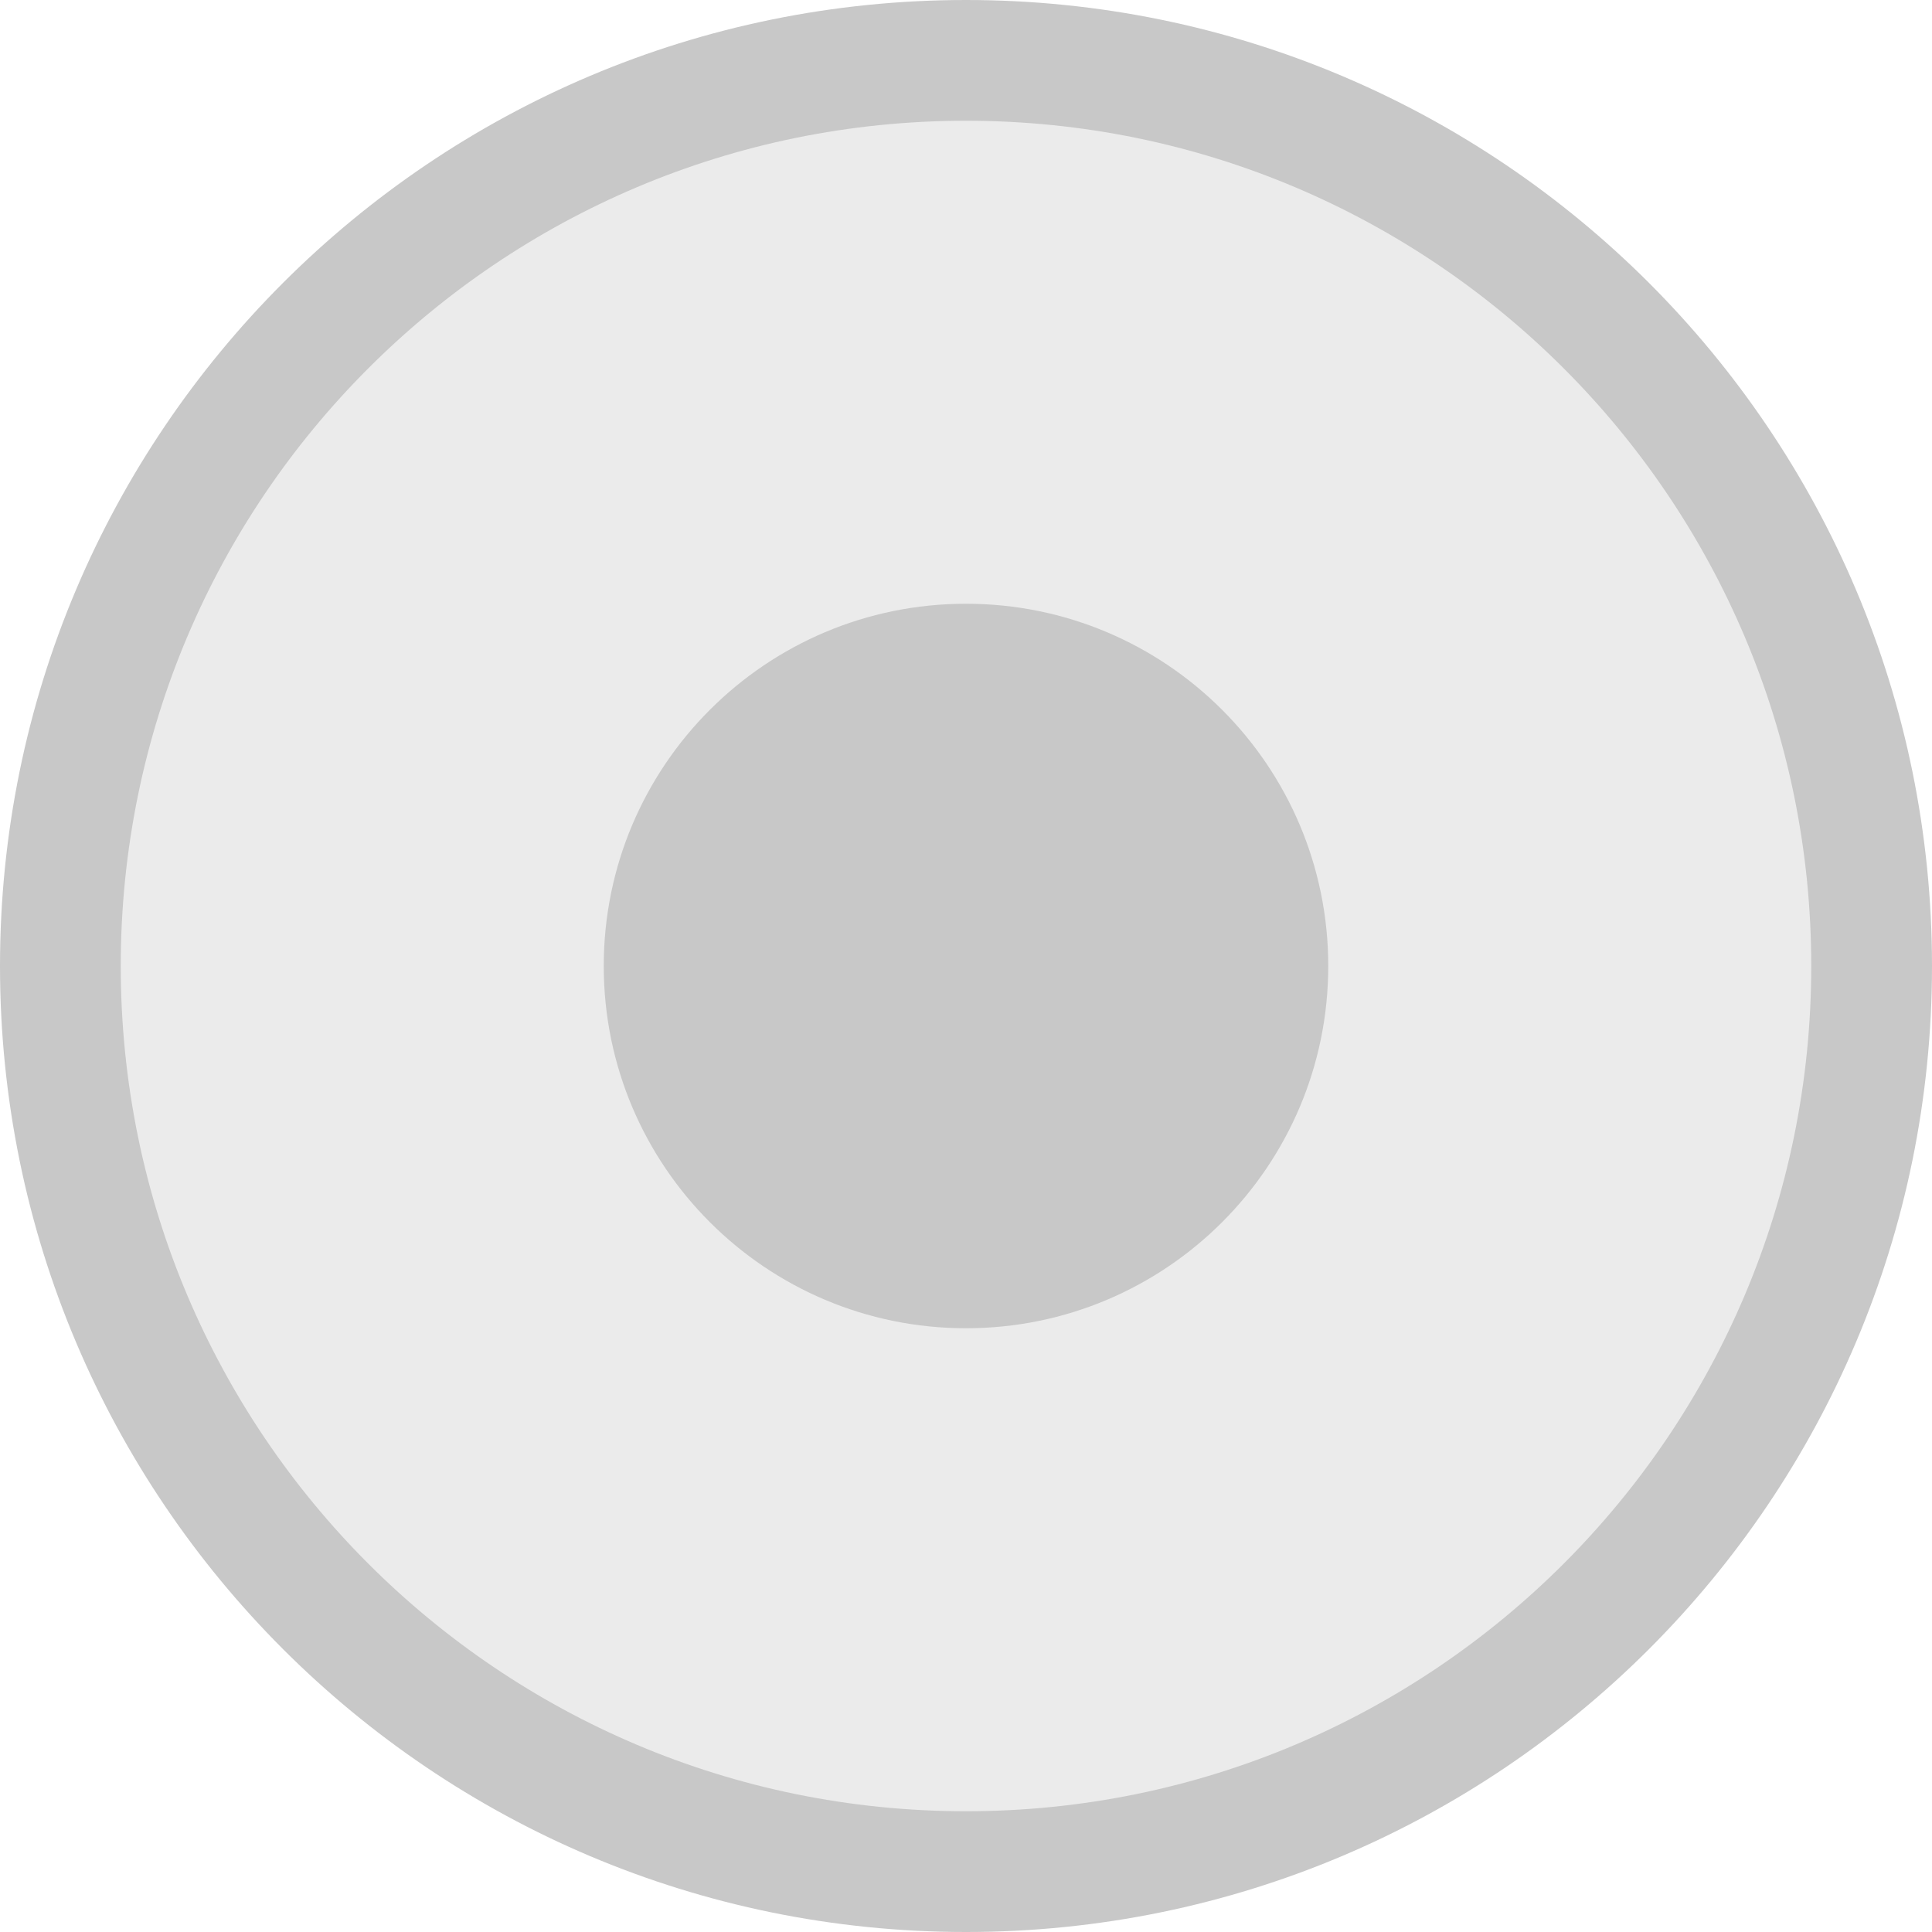
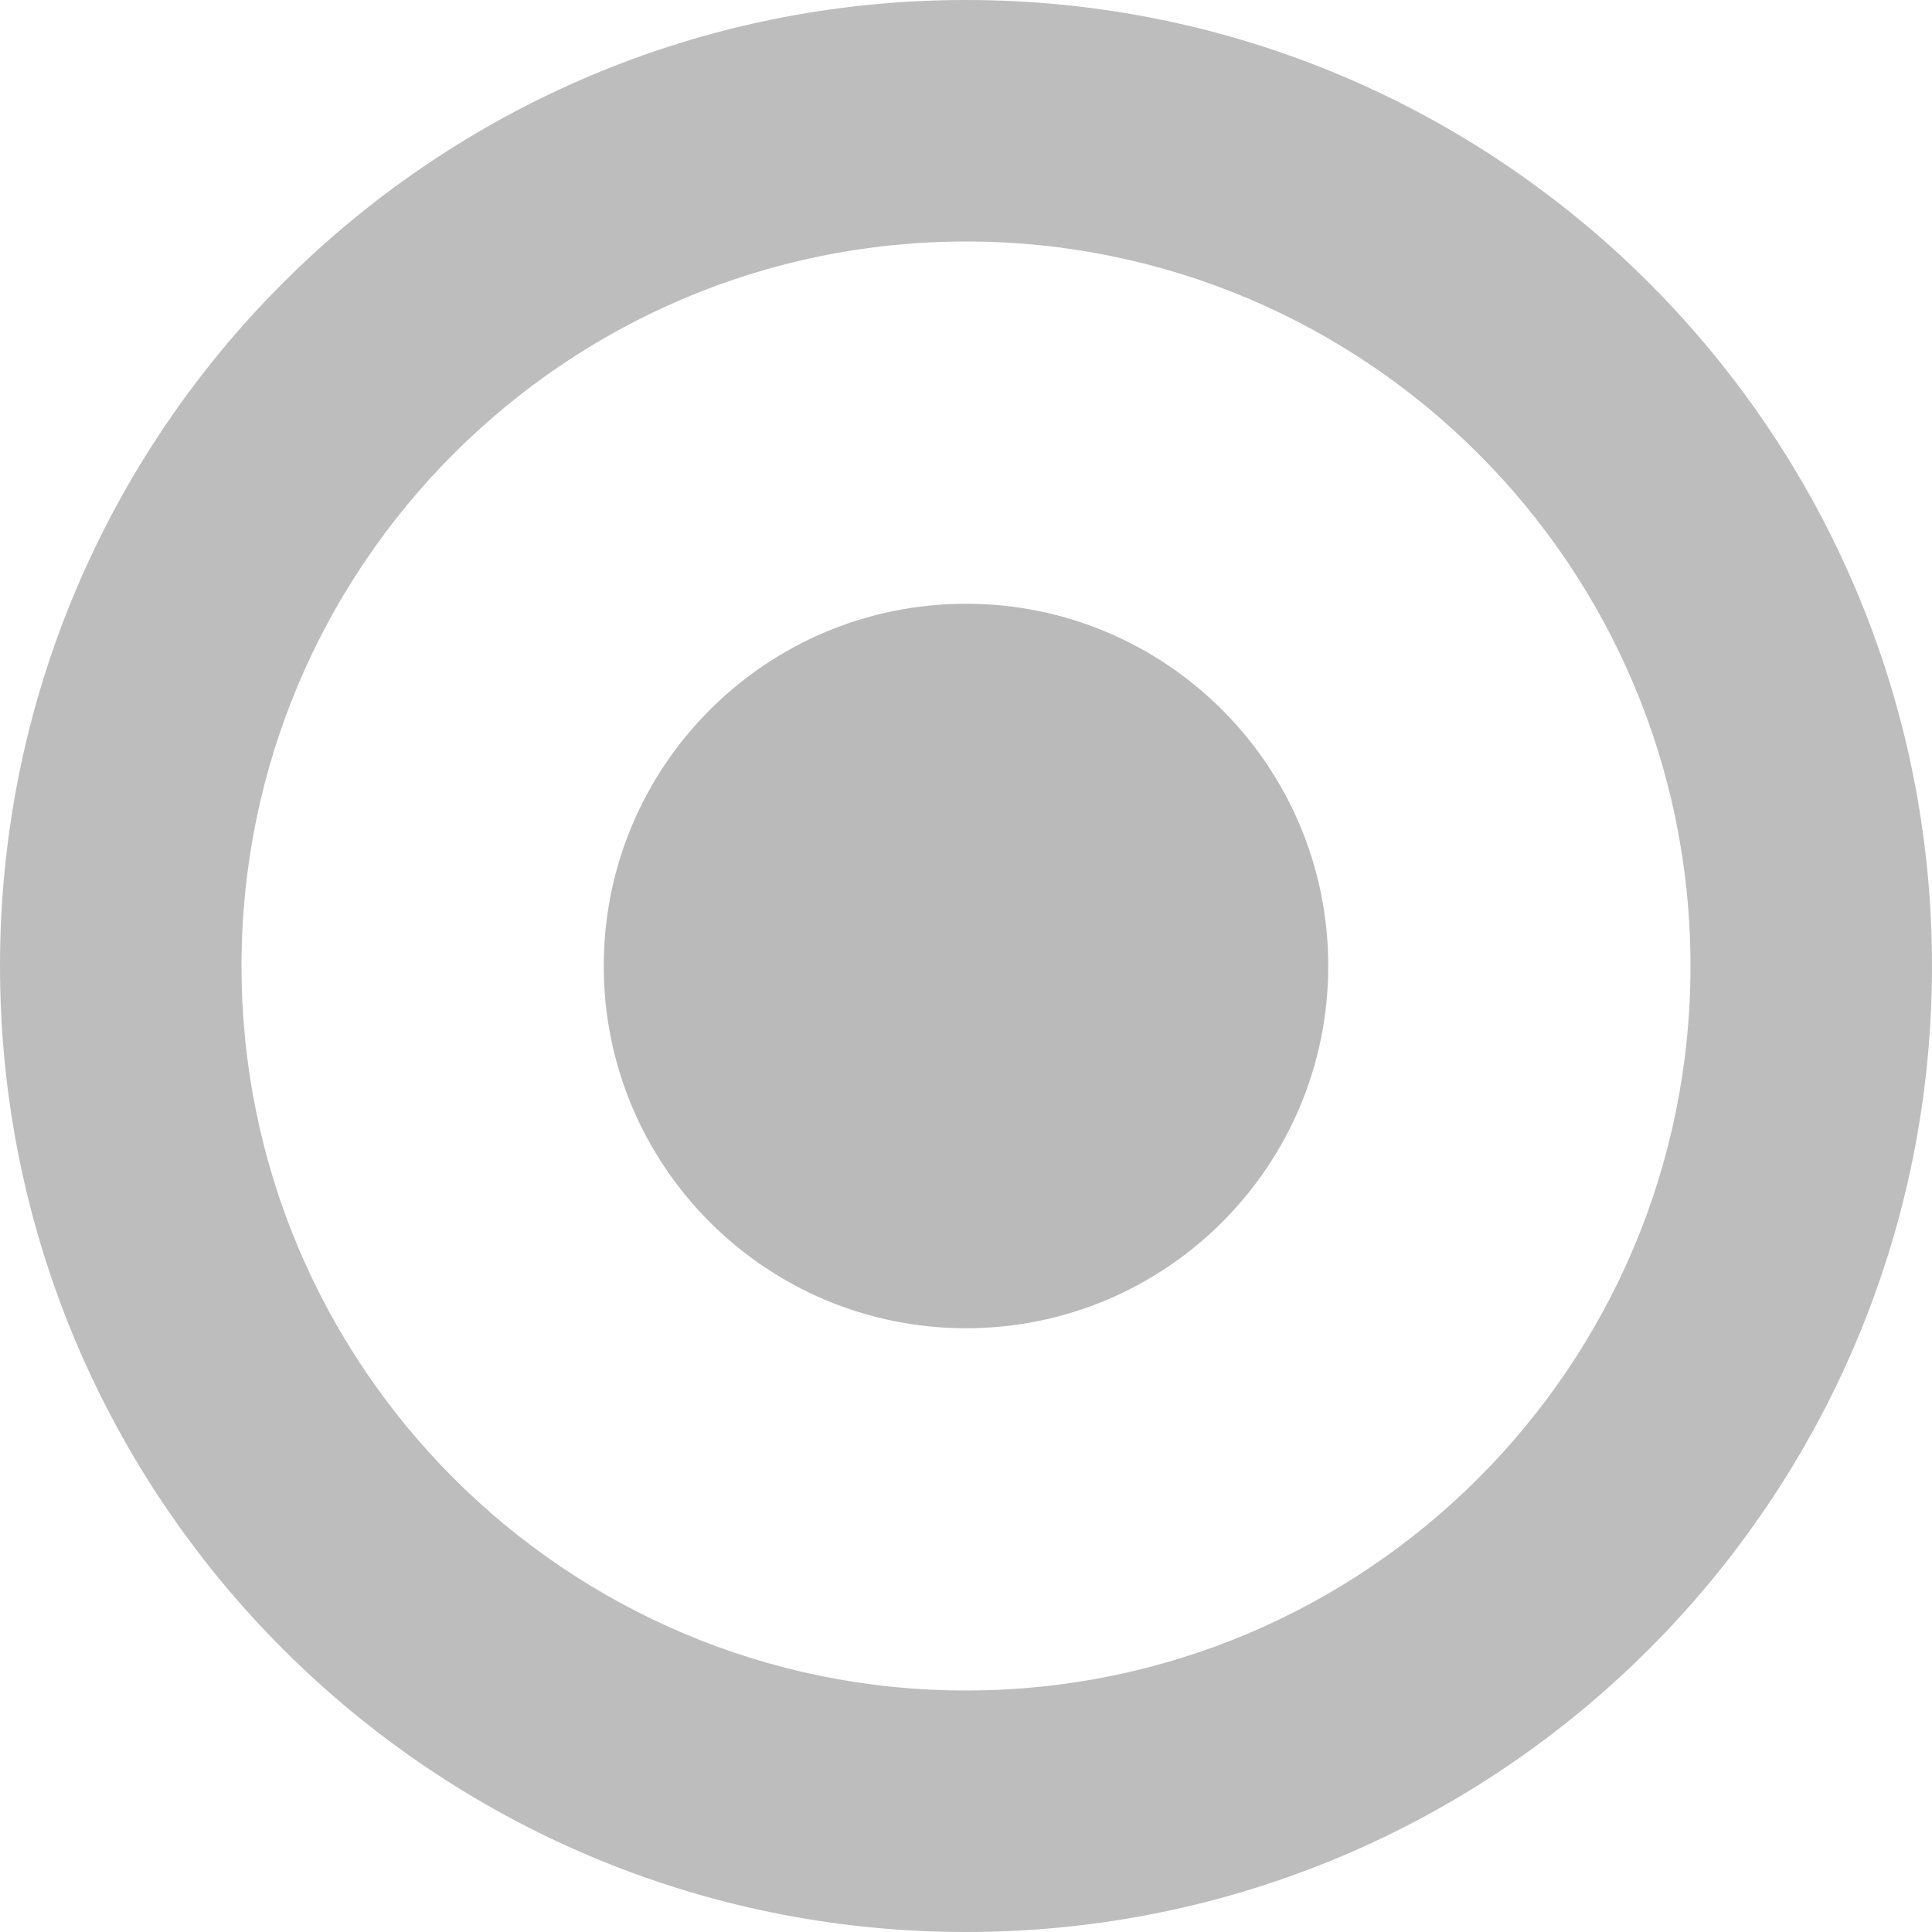
<svg xmlns="http://www.w3.org/2000/svg" viewBox="0 0 16 16" id="svg2" version="1.1" width="100%" height="100%">
  <defs id="defs16" />
-   <g transform="translate(0 -1036.362)" id="g4">
-     <path style="fill:#ebebeb;fill-opacity:1" d="m 8.032,1036.857 c 4.128,0 7.474,3.36 7.474,7.505 0,4.145 -3.346,7.505 -7.474,7.505 -4.128,0 -7.474,-3.36 -7.474,-7.505 0,-4.145 3.346,-7.505 7.474,-7.505 z" id="path6" />
-   </g>
-   <g style="fill:#aaa" transform="translate(0 -1036.362)" id="g8">
-     <path d="M 8 0 C 3.582 8.8817842e-16 -3.006854e-17 3.582 0 8 C 0 12.418 3.582 16 8 16 C 12.418 16 16 12.418 16 8 C 16 3.582 12.418 -1.8064254e-15 8 0 z M 8 1 C 11.866 1 15 4.134 15 8 C 15 11.866 11.866 15 8 15 C 4.134 15 1 11.866 1 8 C 1 4.134 4.134 1 8 1 z " transform="translate(0 1036.362)" id="path10" style="fill:#c8c8c8;fill-opacity:1" />
-     <path d="M 11,8 C 11,9.657 9.657,11 8,11 6.343,11 5,9.657 5,8 5,6.343 6.343,5 8,5 c 1.657,0 3,1.343 3,3 z" transform="translate(0 1036.362)" id="path12" style="fill:#c8c8c8;fill-opacity:1" />
-   </g>
+   <path style="opacity:0.26;fill:#000000;fill-opacity:1;stroke:none;stroke-width:1.5;stroke-linecap:butt;stroke-linejoin:miter;stroke-miterlimit:4;stroke-dasharray:none;stroke-opacity:1" d="M 8,0 A 8,8 0 0 0 -2e-7,8 8,8 0 0 0 8,16 8,8 0 0 0 16,8 8,8 0 0 0 8,0 Z m 0,2 A 6,6 0 0 1 14,8 6,6 0 0 1 8,14 6,6 0 0 1 2,8 6,6 0 0 1 8,2 Z" id="path4181" />
+   <path style="fill:#000000;fill-opacity:1;opacity:0.27" id="path12" d="M 11,8 C 11,9.657 9.657,11 8,11 6.343,11 5,9.657 5,8 5,6.343 6.343,5 8,5 c 1.657,0 3,1.343 3,3 z" />
</svg>
